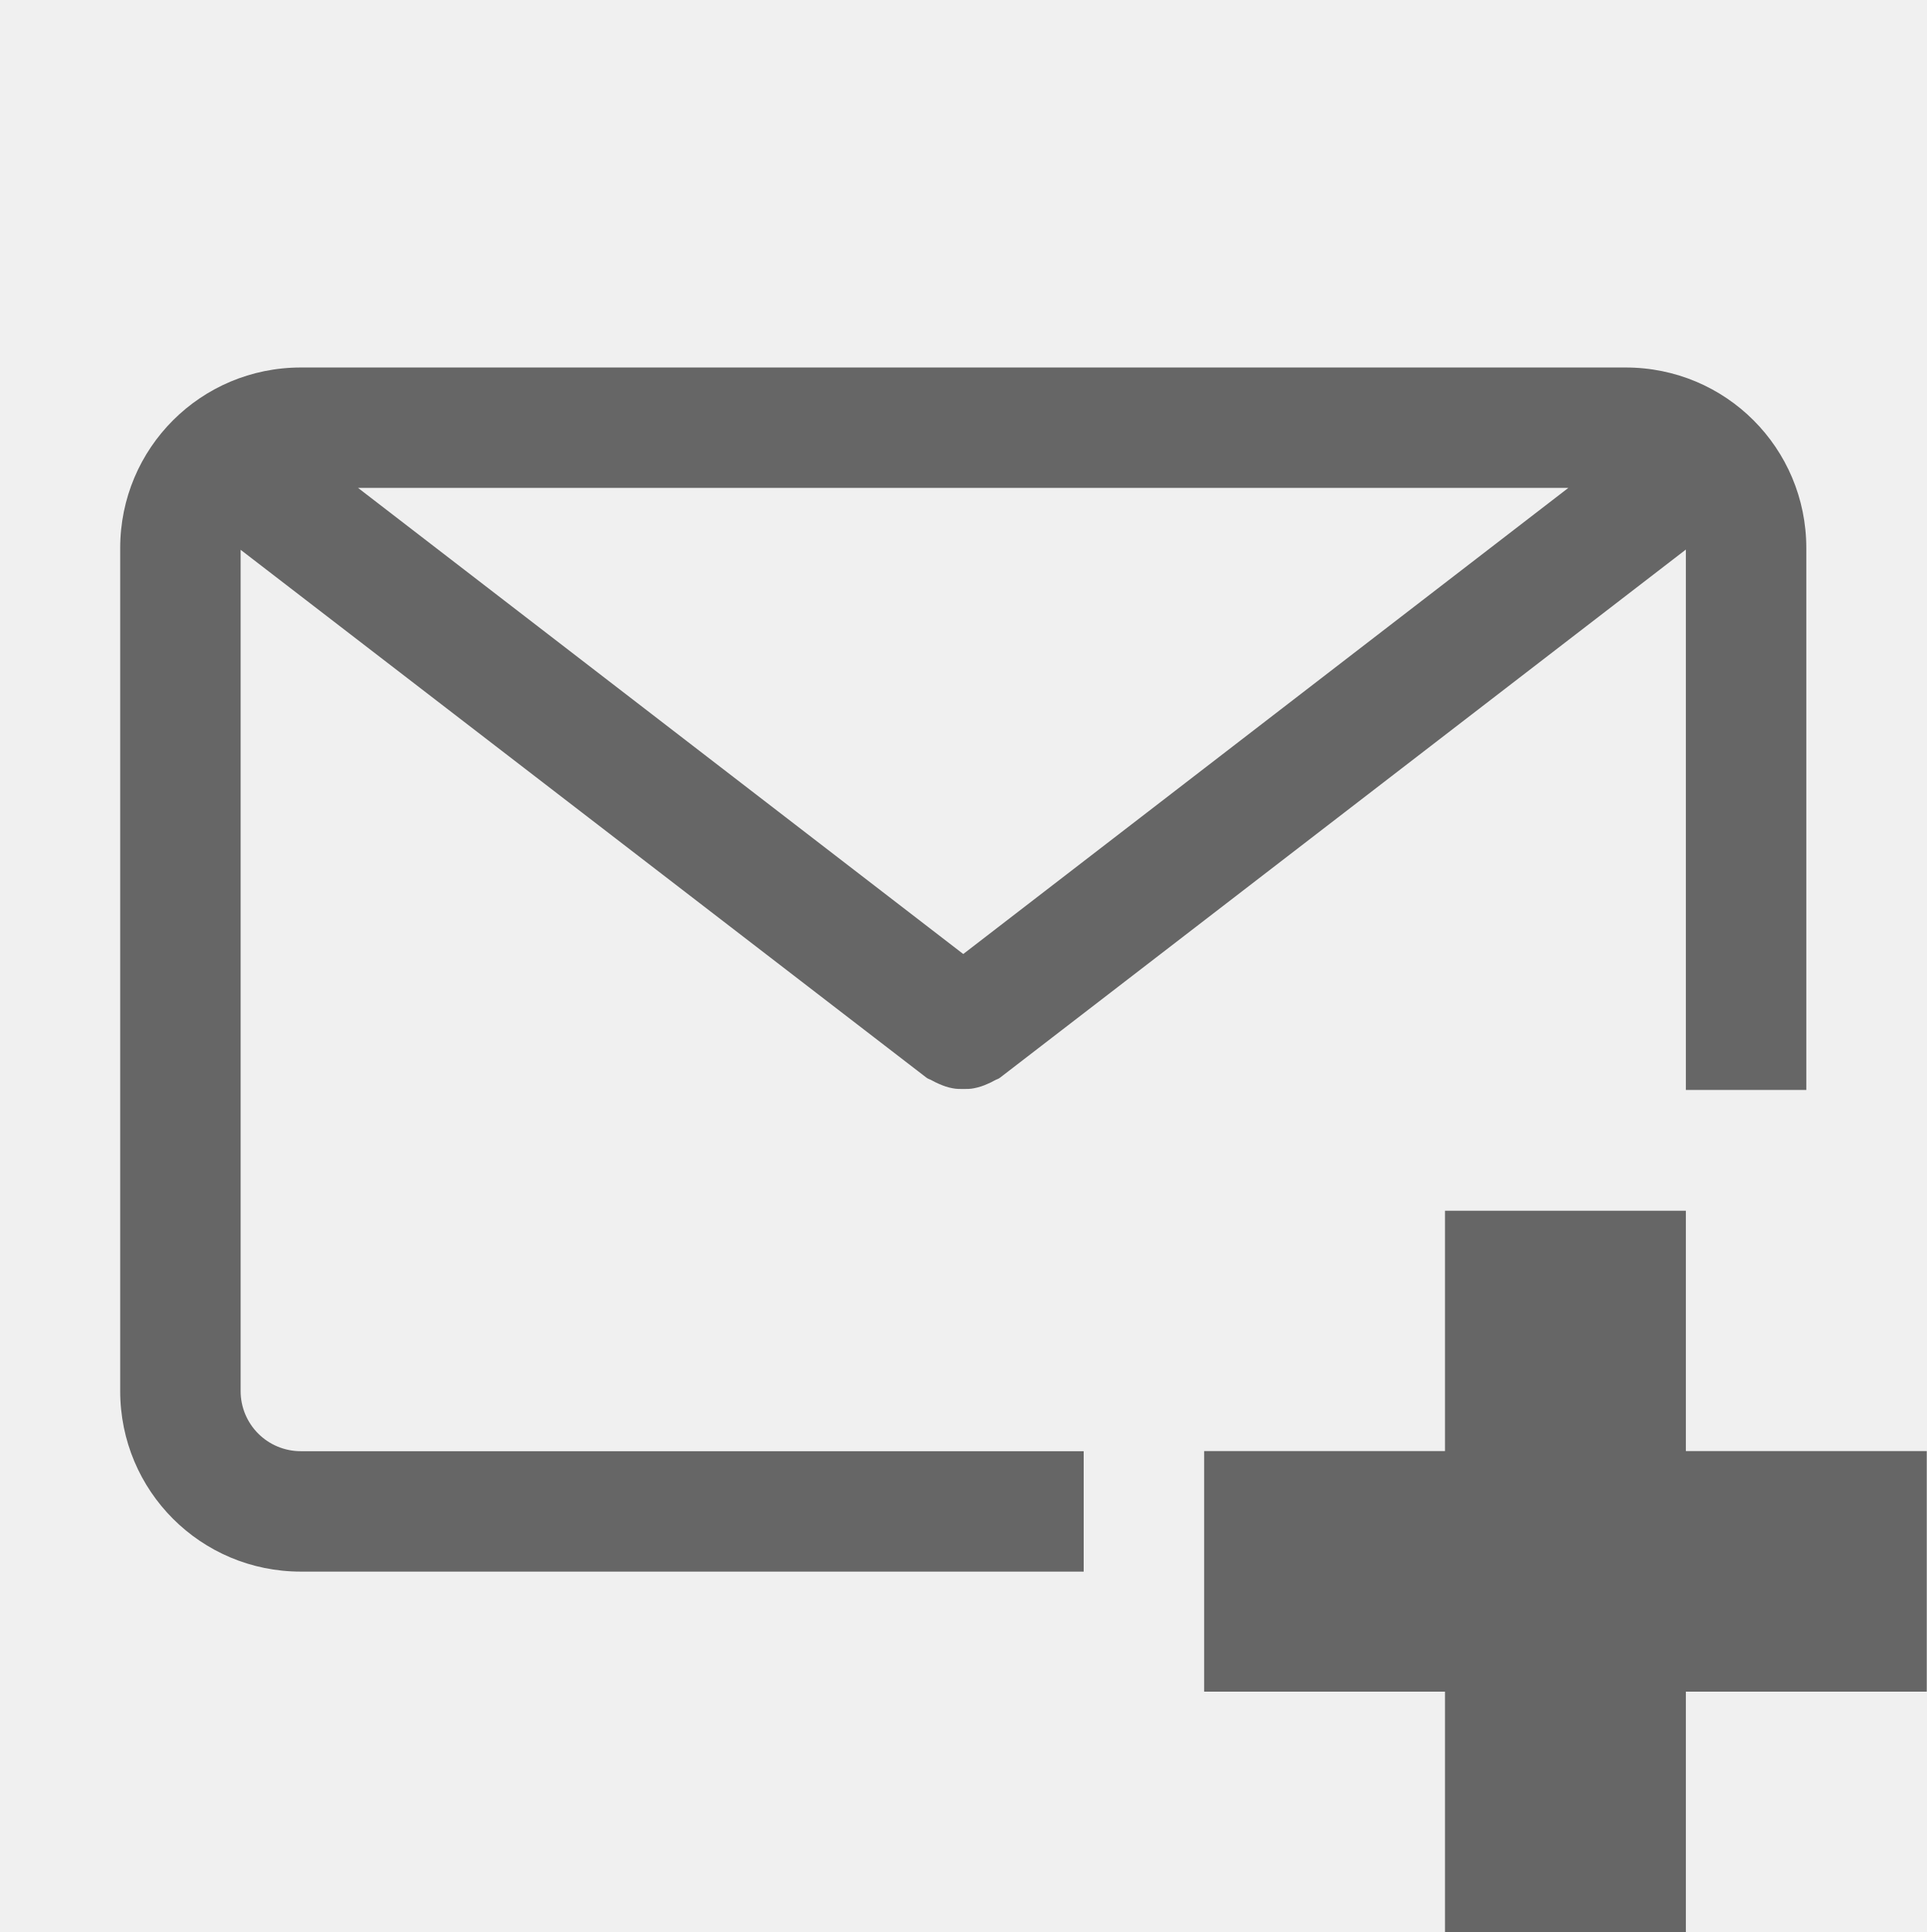
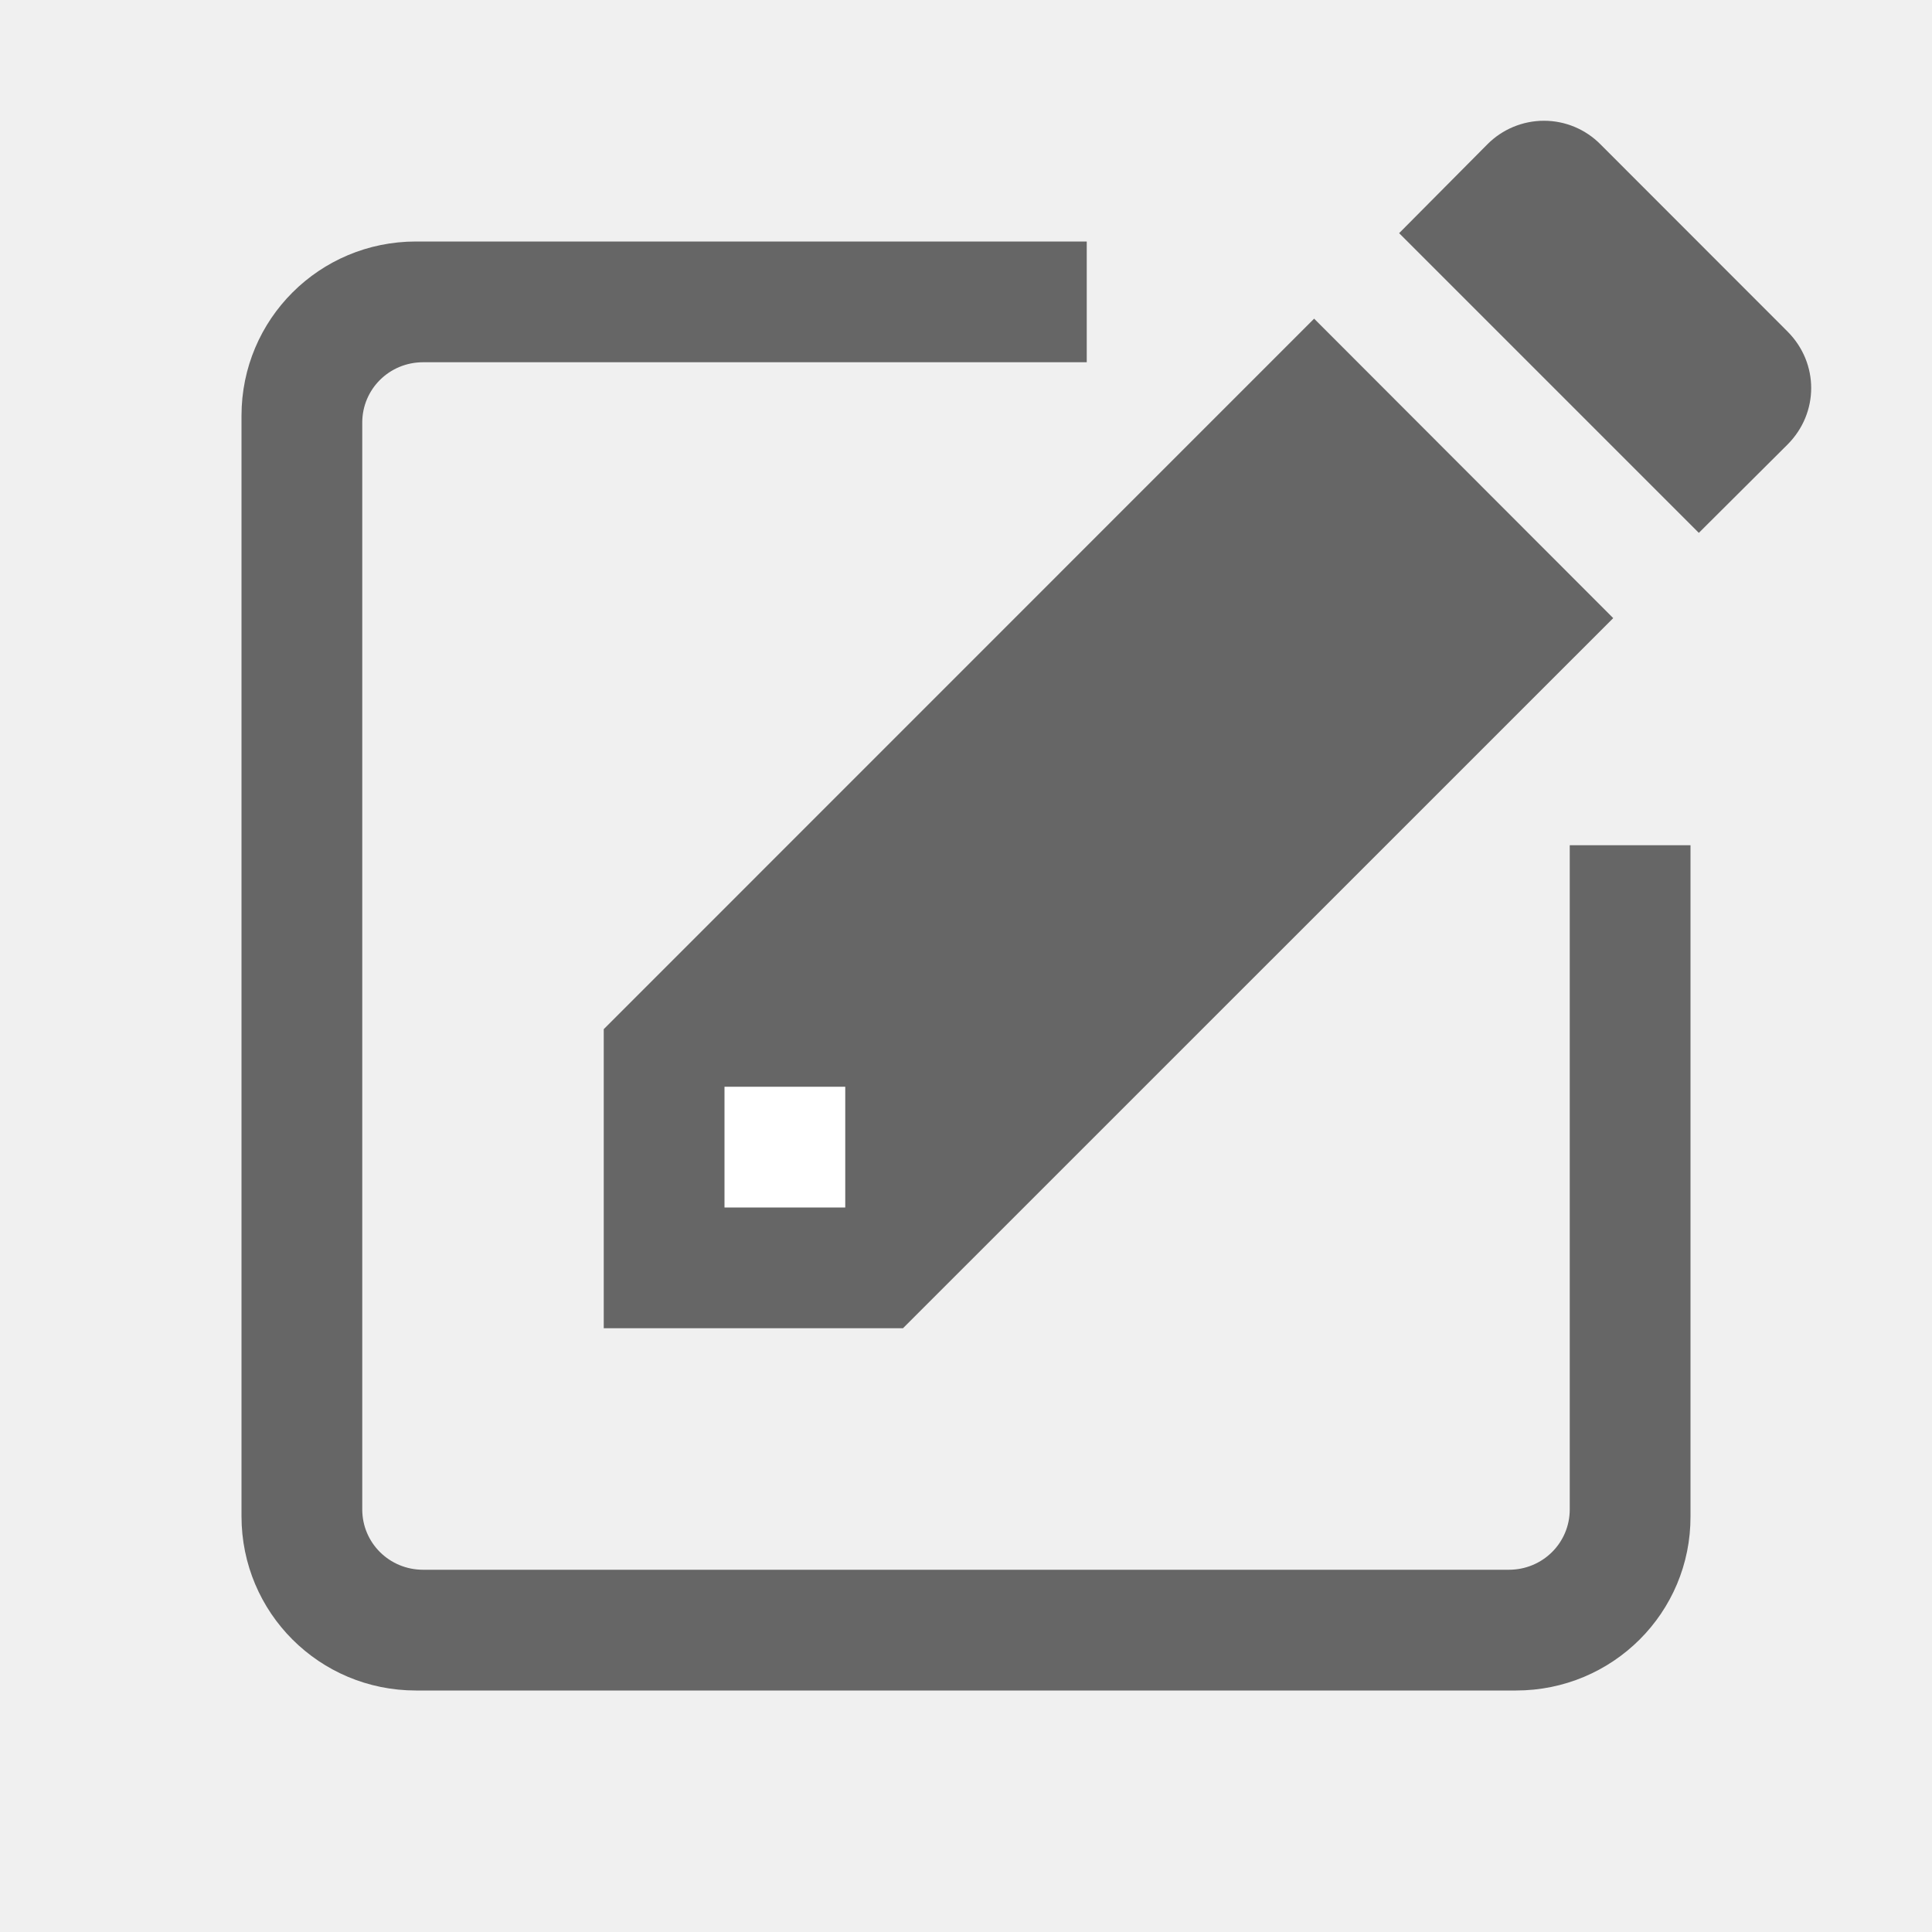
- <svg xmlns="http://www.w3.org/2000/svg" height="16.045" width="16">
-   <g transform="translate(-733.002 -48.948)">
-     <path color="#000" d="M735.5 52c-.83 0-1.5.669-1.5 1.5v7c0 .831.67 1.5 1.5 1.5h6.5v-1h-6.5a.499.499 0 0 1-.5-.5v-6.986l5.692 4.382c.015.013.034.016.05.026.018.01.036.019.055.027.038.017.075.03.115.037.03.006.058.006.088.006.03 0 .059 0 .088-.006a.489.489 0 0 0 .115-.037c.02-.009.037-.016.055-.027.017-.01.035-.013.05-.026L747 53.512V58h1v-4.5c0-.831-.669-1.5-1.5-1.5zm.475 1h10.049L741 56.871z" fill="#666" overflow="visible" style="isolation:auto;mix-blend-mode:normal;marker:none" />
-     <path color="#bebebe" d="M745 59.003v1.996h-2v1.998h2v1.996h2v-1.996h2v-1.998h-2v-1.996z" fill="#666" overflow="visible" style="marker:none" />
-   </g>
+ <svg xmlns="http://www.w3.org/2000/svg" height="16" width="16" version="1.1" id="svg11">
+   <defs id="defs15" />
+   <path id="rect3" style="display:inline;fill:#666666;fill-opacity:1;stroke-width:1" d="M 3.445,2 C 2.645,2 2,2.644 2,3.443 V 12.557 C 2,13.356 2.645,14 3.445,14 H 12.555 C 13.355,14 14.003,13.356 14,12.557 V 7 h -1 v 5.5 C 13,12.777 12.776,13 12.496,13 H 3.504 C 3.224,13 3,12.777 3,12.5 v -9 C 3,3.223 3.224,3 3.504,3 H 9 V 2 Z" />
+   <path d="m 12.787,1 c -0.176,-4.608e-5 -0.345,0.07 -0.469,0.195 l -0.731,0.736 2.482,2.482 0.734,-0.731 c 0.262,-0.262 0.262,-0.675 0,-0.937 L 13.255,1.196 C 13.132,1.071 12.963,1 12.787,1 Z M 10.883,2.639 5,8.523 5,11 H 7.478 L 13.36,5.119 Z" fill="#666666" font-family="sans-serif" font-weight="400" overflow="visible" style="line-height:normal;font-variant-ligatures:normal;font-variant-position:normal;font-variant-caps:normal;font-variant-numeric:normal;font-variant-alternates:normal;font-feature-settings:normal;text-indent:0;text-align:start;text-decoration-line:none;text-decoration-style:solid;text-decoration-color:#000000;text-transform:none;text-orientation:mixed;shape-padding:0;display:inline;isolation:auto;mix-blend-mode:normal;fill:#666666;fill-opacity:1;stroke-width:1" white-space="normal" id="path7897" />
+   <rect style="display:inline;fill:#ffffff;fill-opacity:1;fill-rule:evenodd;stroke:none;stroke-width:1;stroke-opacity:1;-inkscape-stroke:none;paint-order:markers fill stroke;stop-color:#000000" id="rect11788" width="1" height="1" x="6" y="9" />
</svg>
